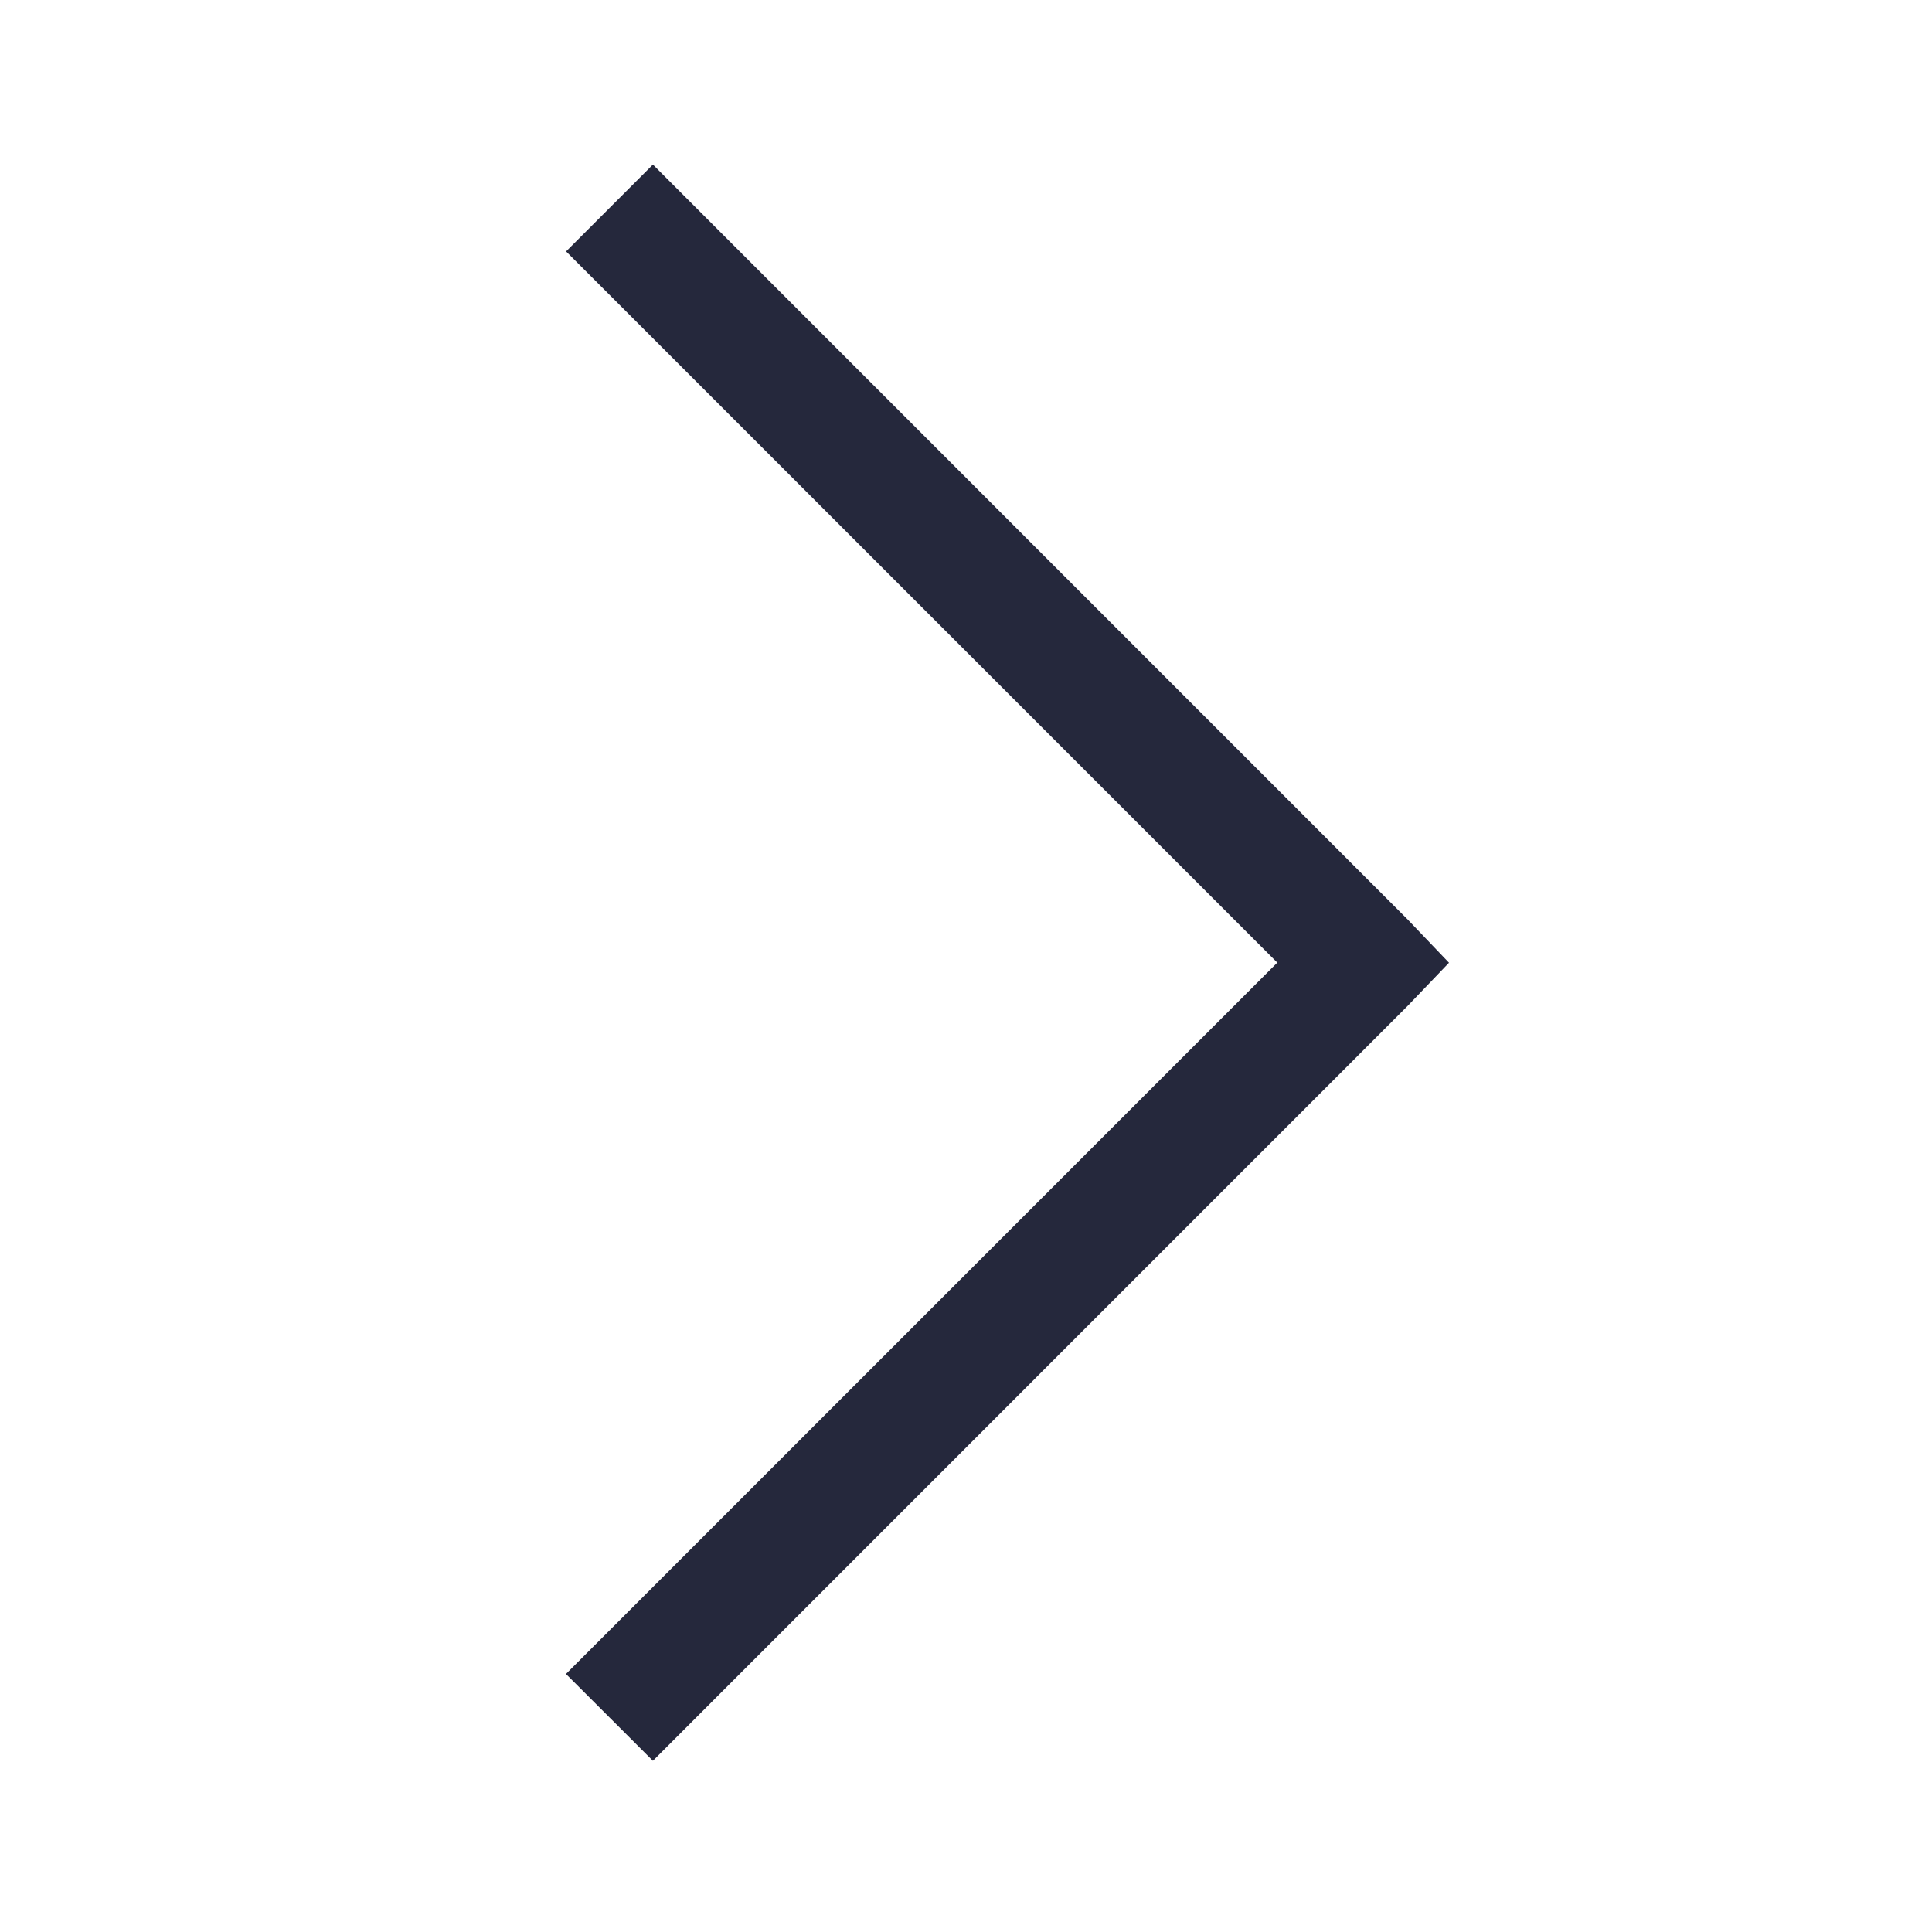
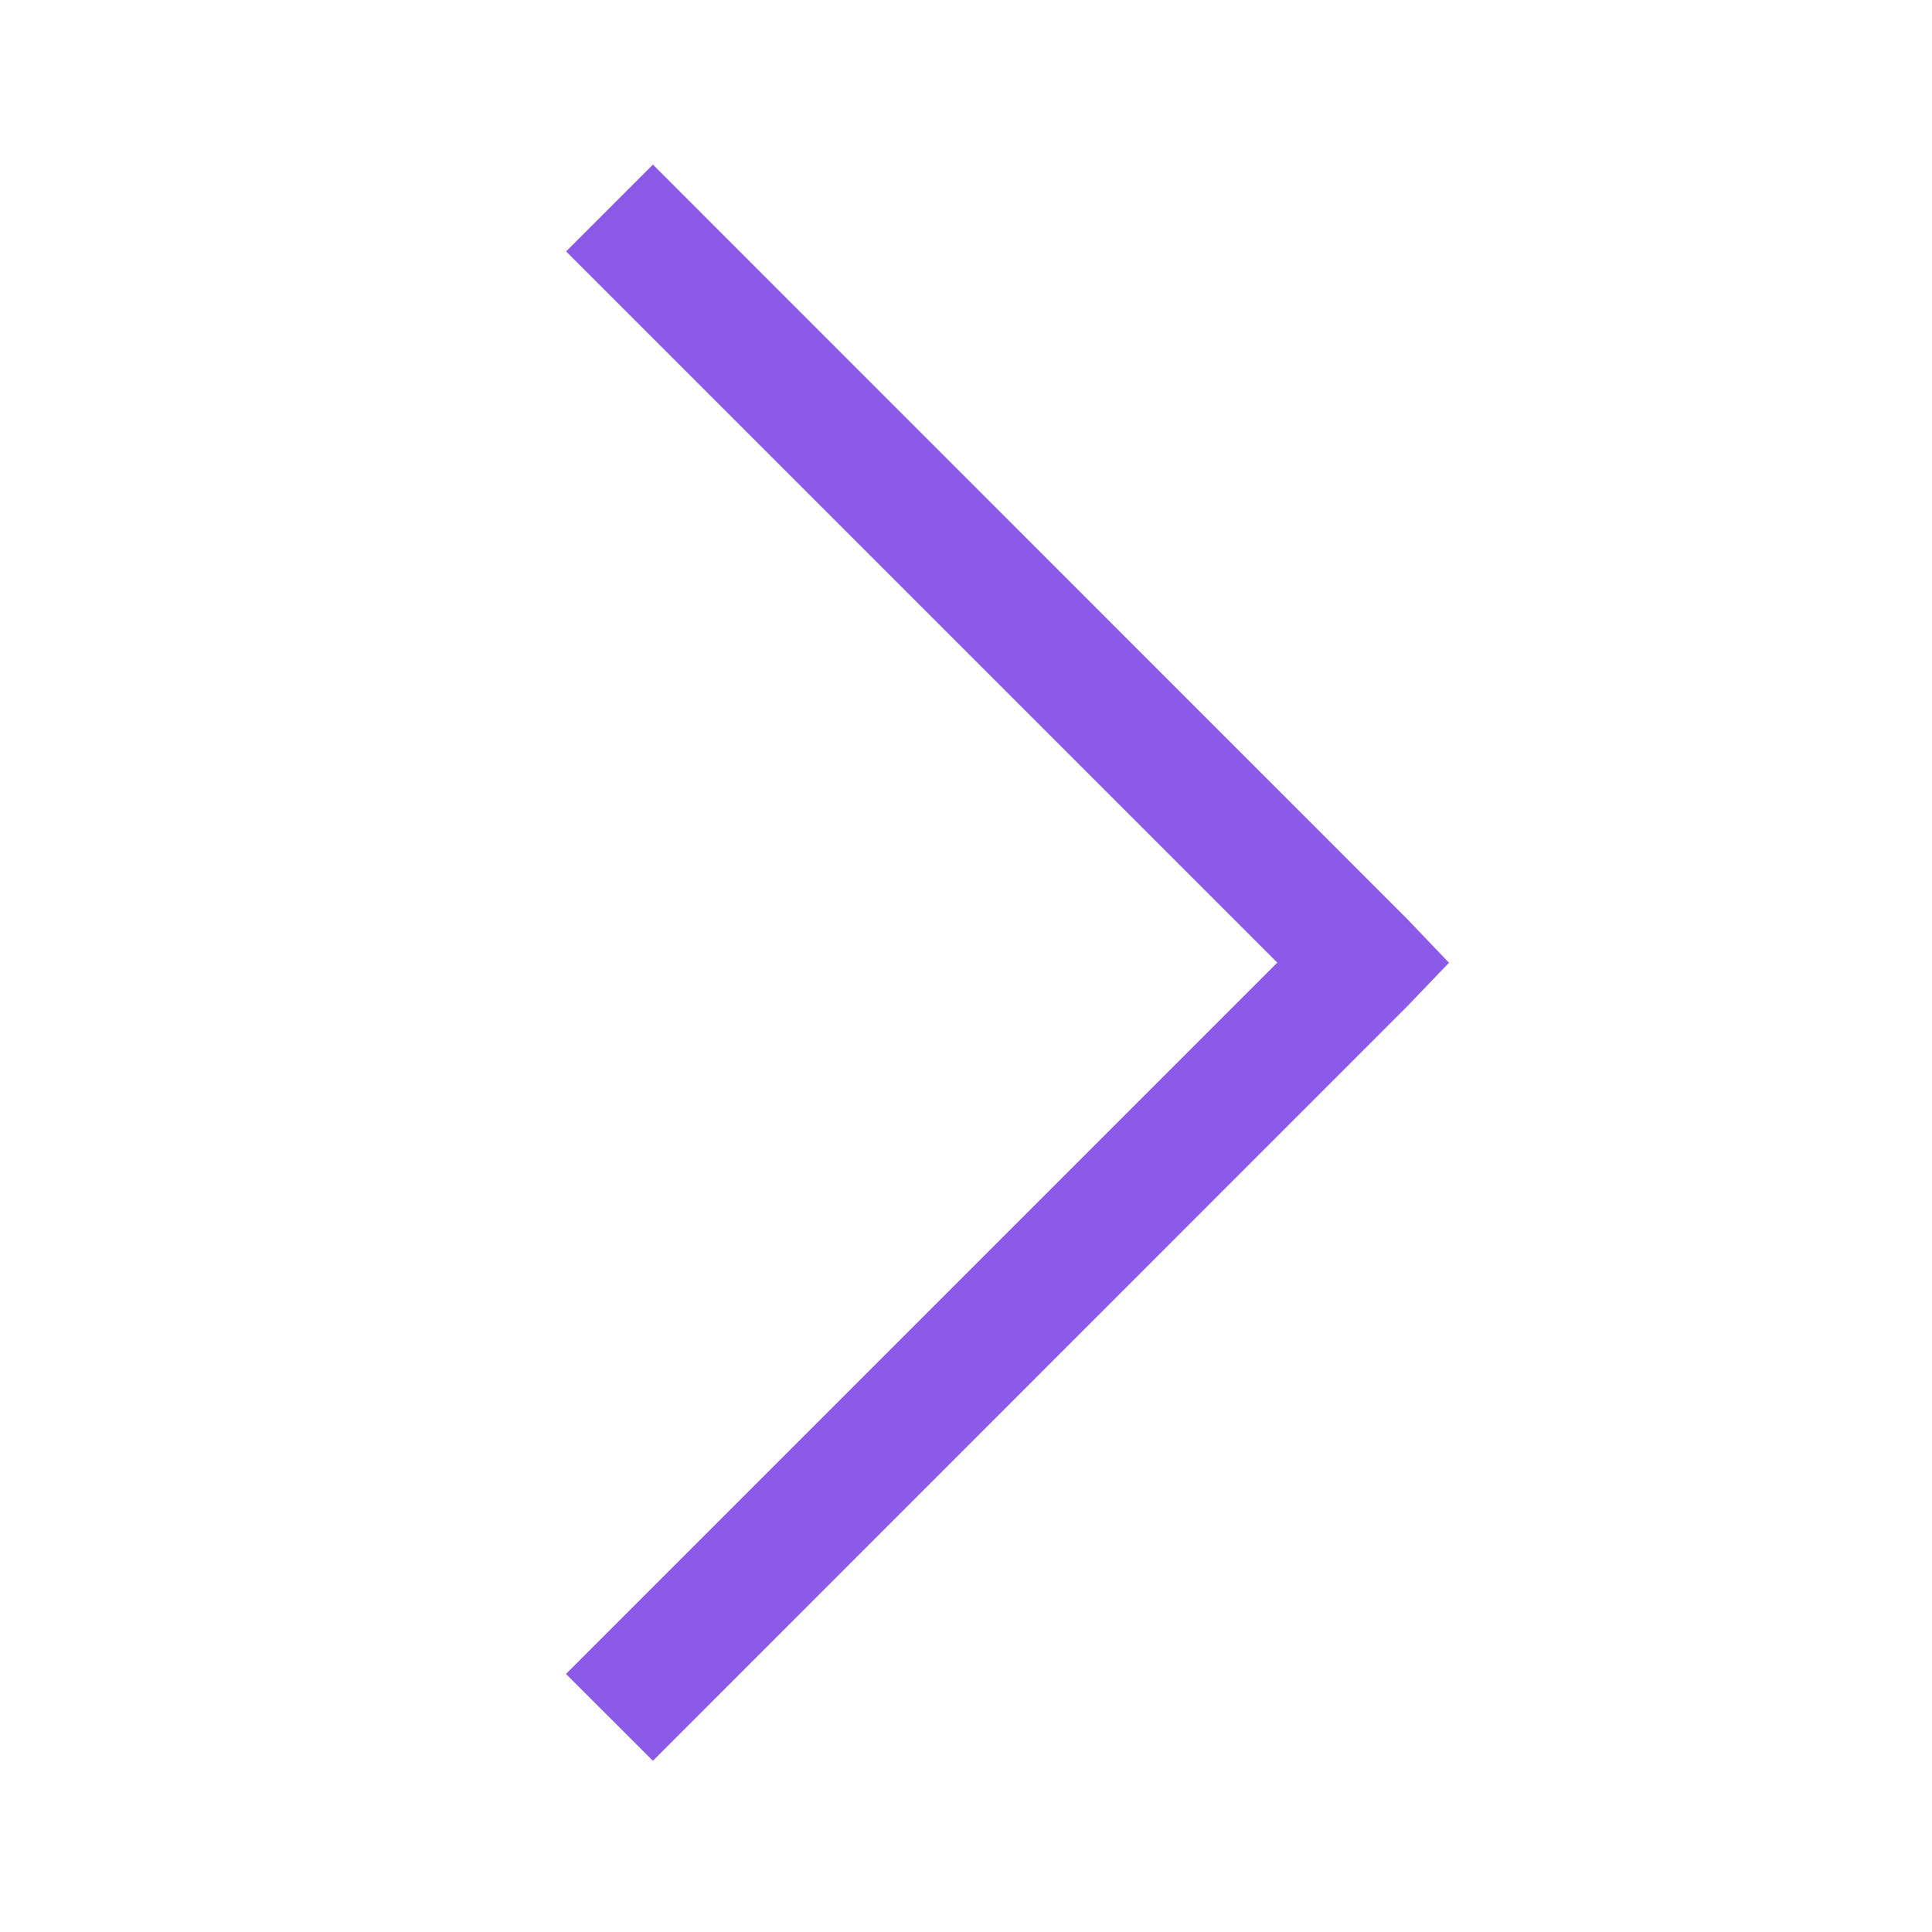
<svg xmlns="http://www.w3.org/2000/svg" width="16" height="16" viewBox="0 0 16 16" fill="none">
-   <path d="M4.687 13.863L5.407 14.582L11.656 8.332L12 7.973L11.656 7.613L5.407 1.363L4.688 2.082L10.578 7.972L4.687 13.863Z" fill="#25283C" />
+   <path d="M4.687 13.863L5.407 14.582L11.656 8.332L12 7.973L11.656 7.613L5.407 1.363L4.688 2.082L10.578 7.972L4.687 13.863Z" fill="#8C5AE8" />
</svg>
